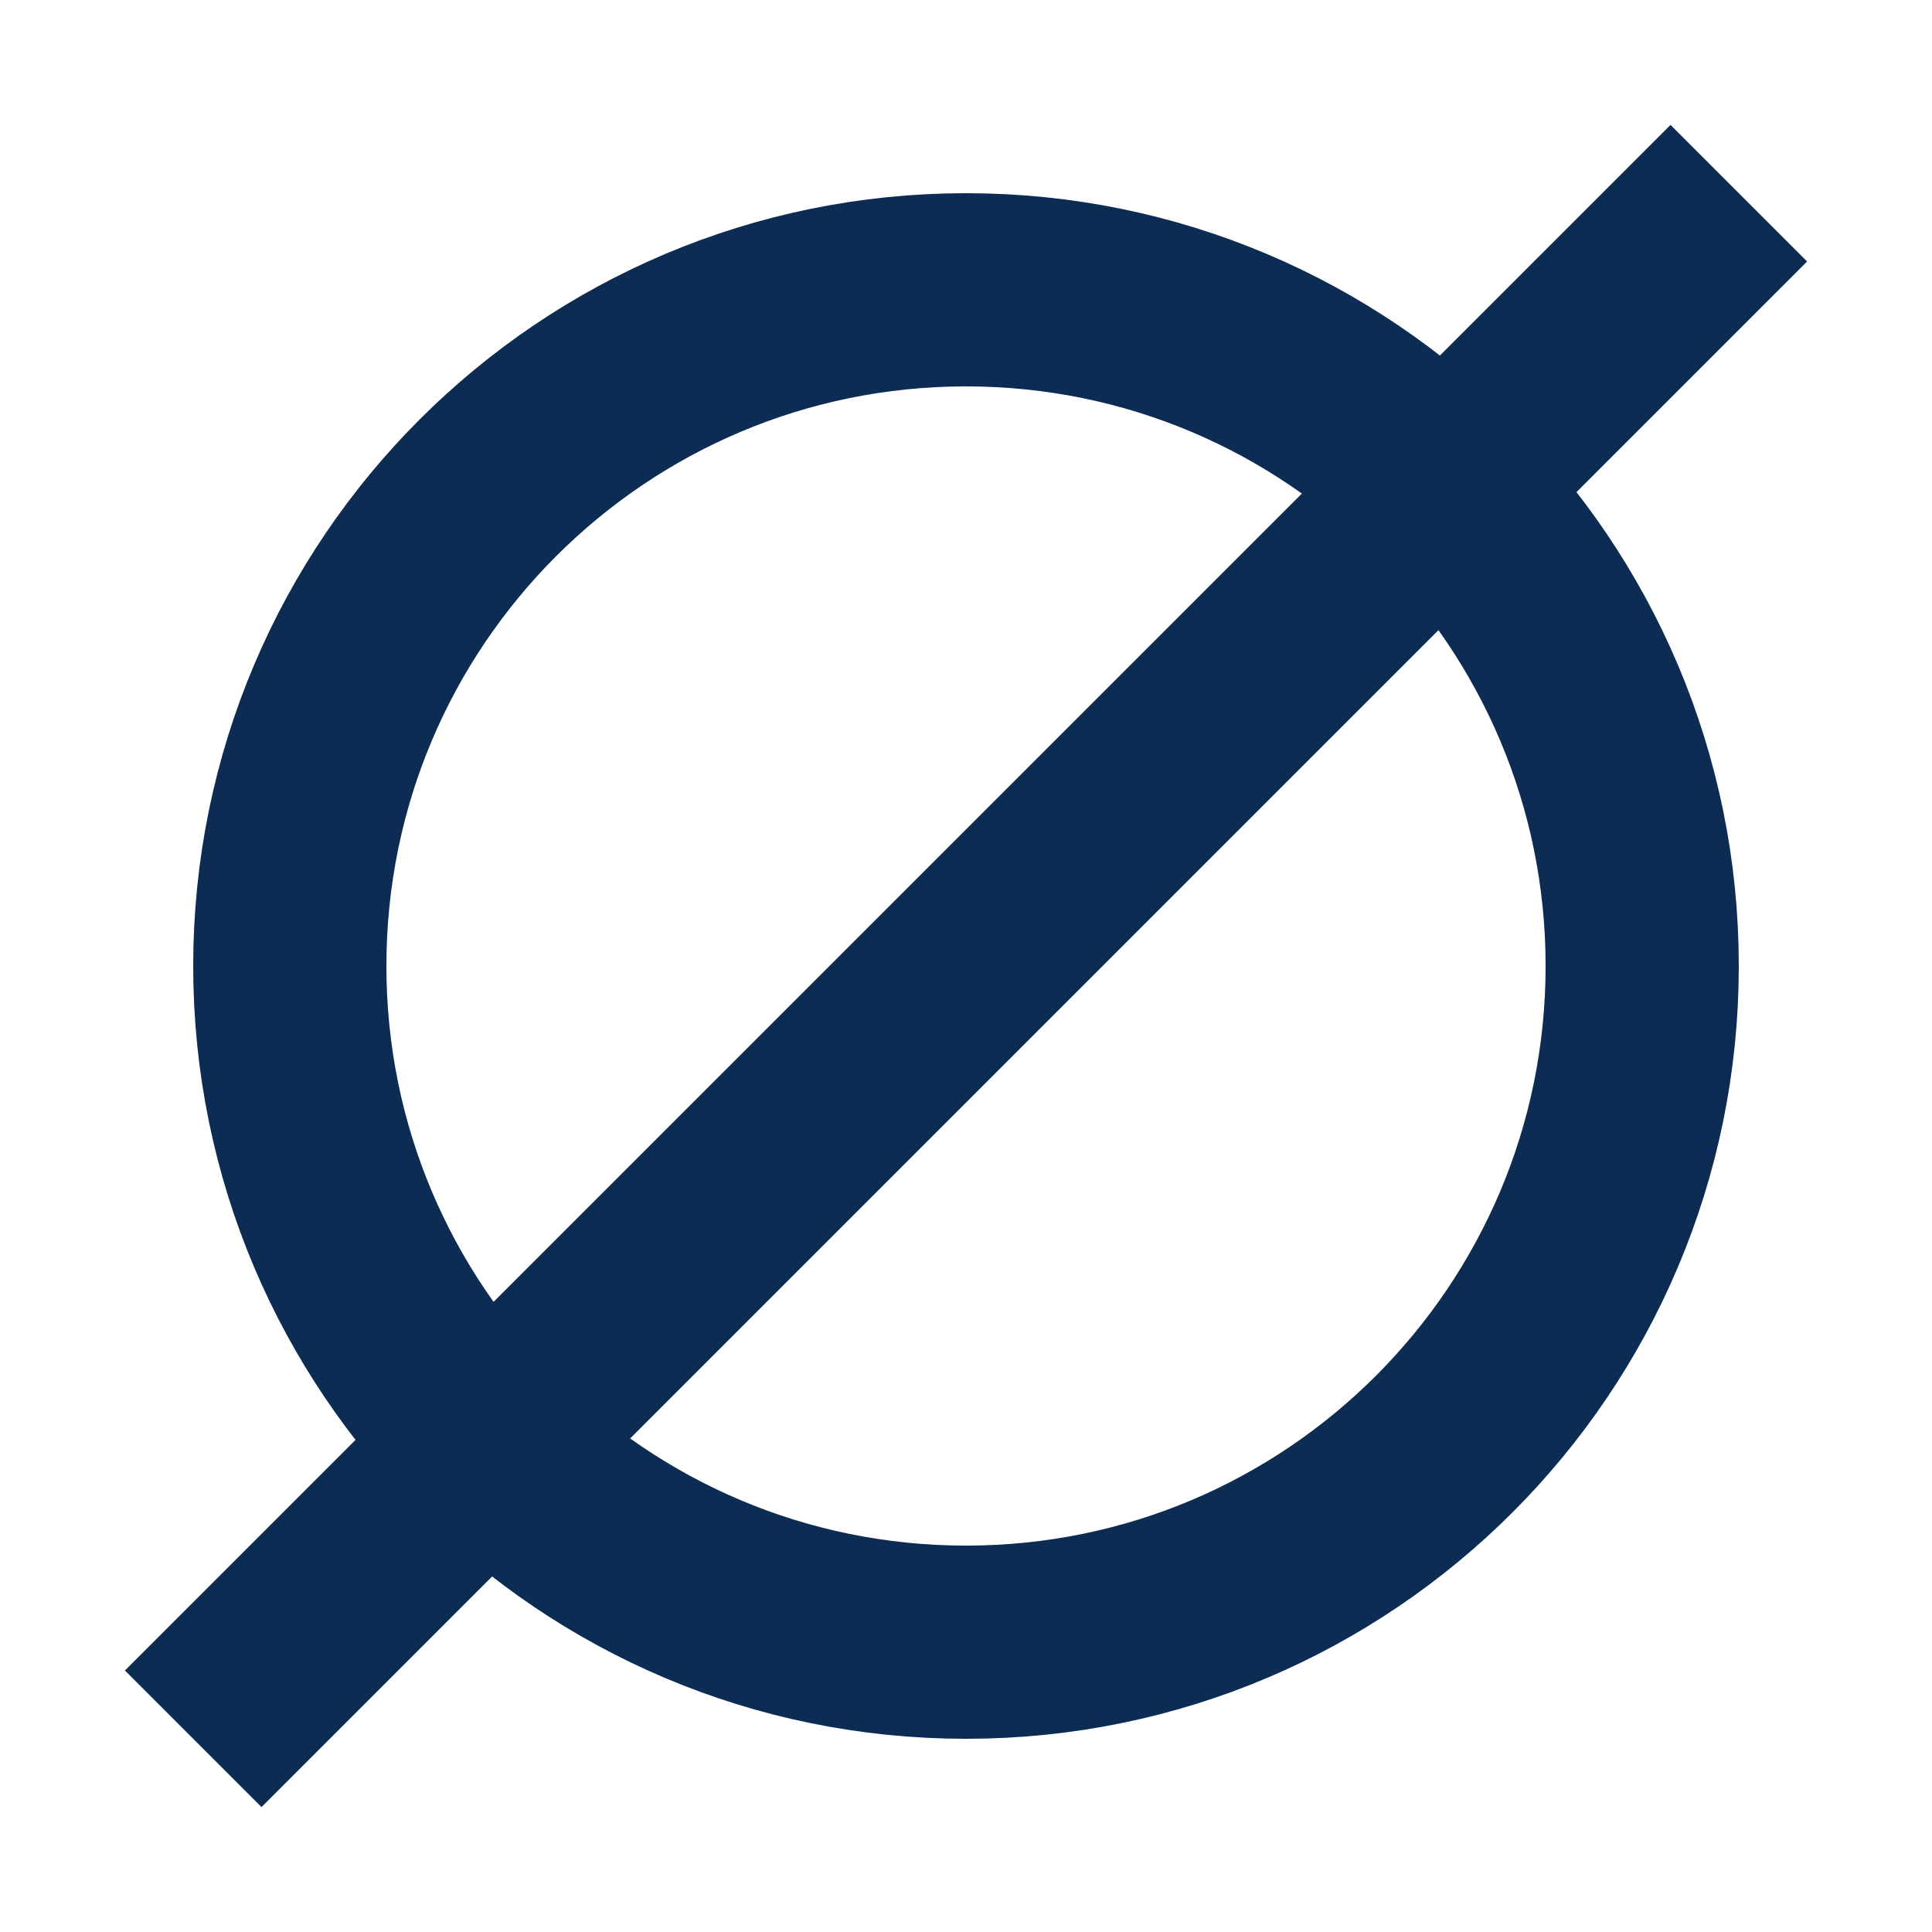
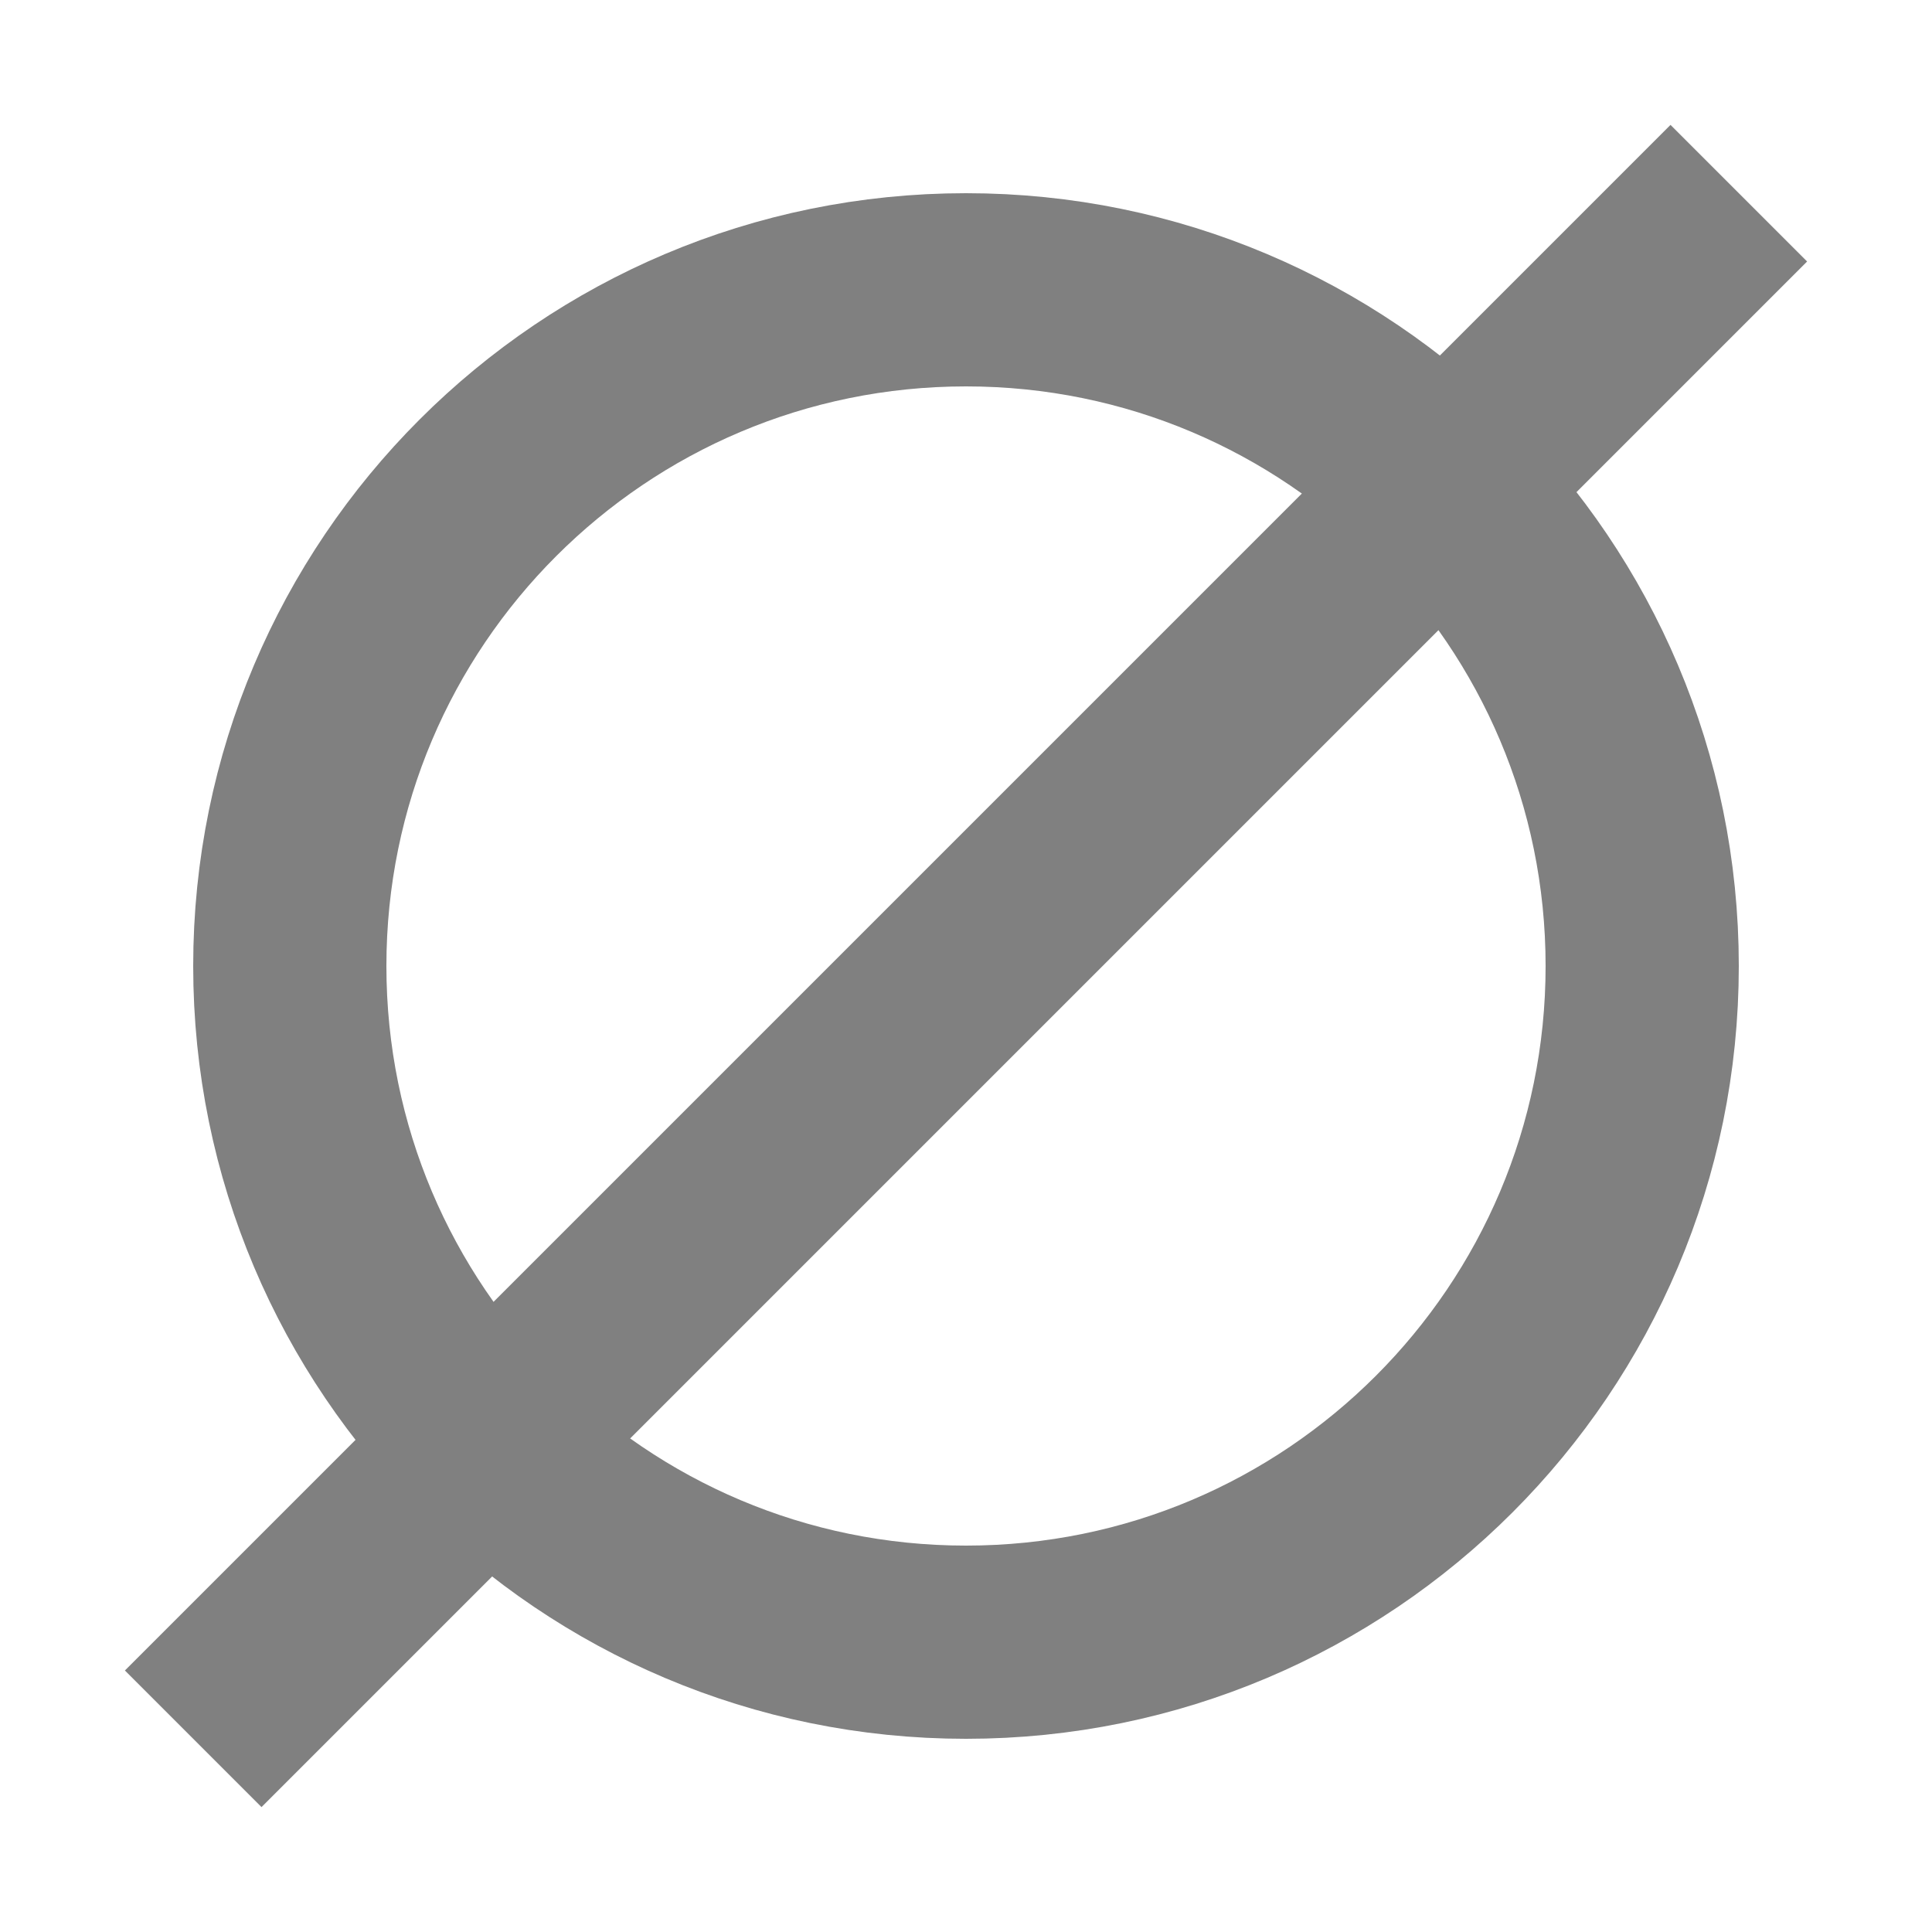
<svg xmlns="http://www.w3.org/2000/svg" width="10" height="10">
  <g>
-     <circle fill-opacity="0" id="svg_1" r="3.5" cy="5" cx="5" stroke="#0d2c54" fill="#000000" />
-     <line stroke="#0d2c54" id="svg_2" y2="1" x2="9" y1="9" x1="1" fill-opacity="0" stroke-linecap="null" stroke-linejoin="null" stroke-dasharray="null" fill="none" />
+     <circle fill-opacity="0" id="svg_1" r="3.5" cy="5" cx="5" stroke="gray" fill="#000000" />
+     <line stroke="gray" id="svg_2" y2="1" x2="9" y1="9" x1="1" fill-opacity="0" stroke-linecap="null" stroke-linejoin="null" stroke-dasharray="null" fill="none" />
  </g>
</svg>
